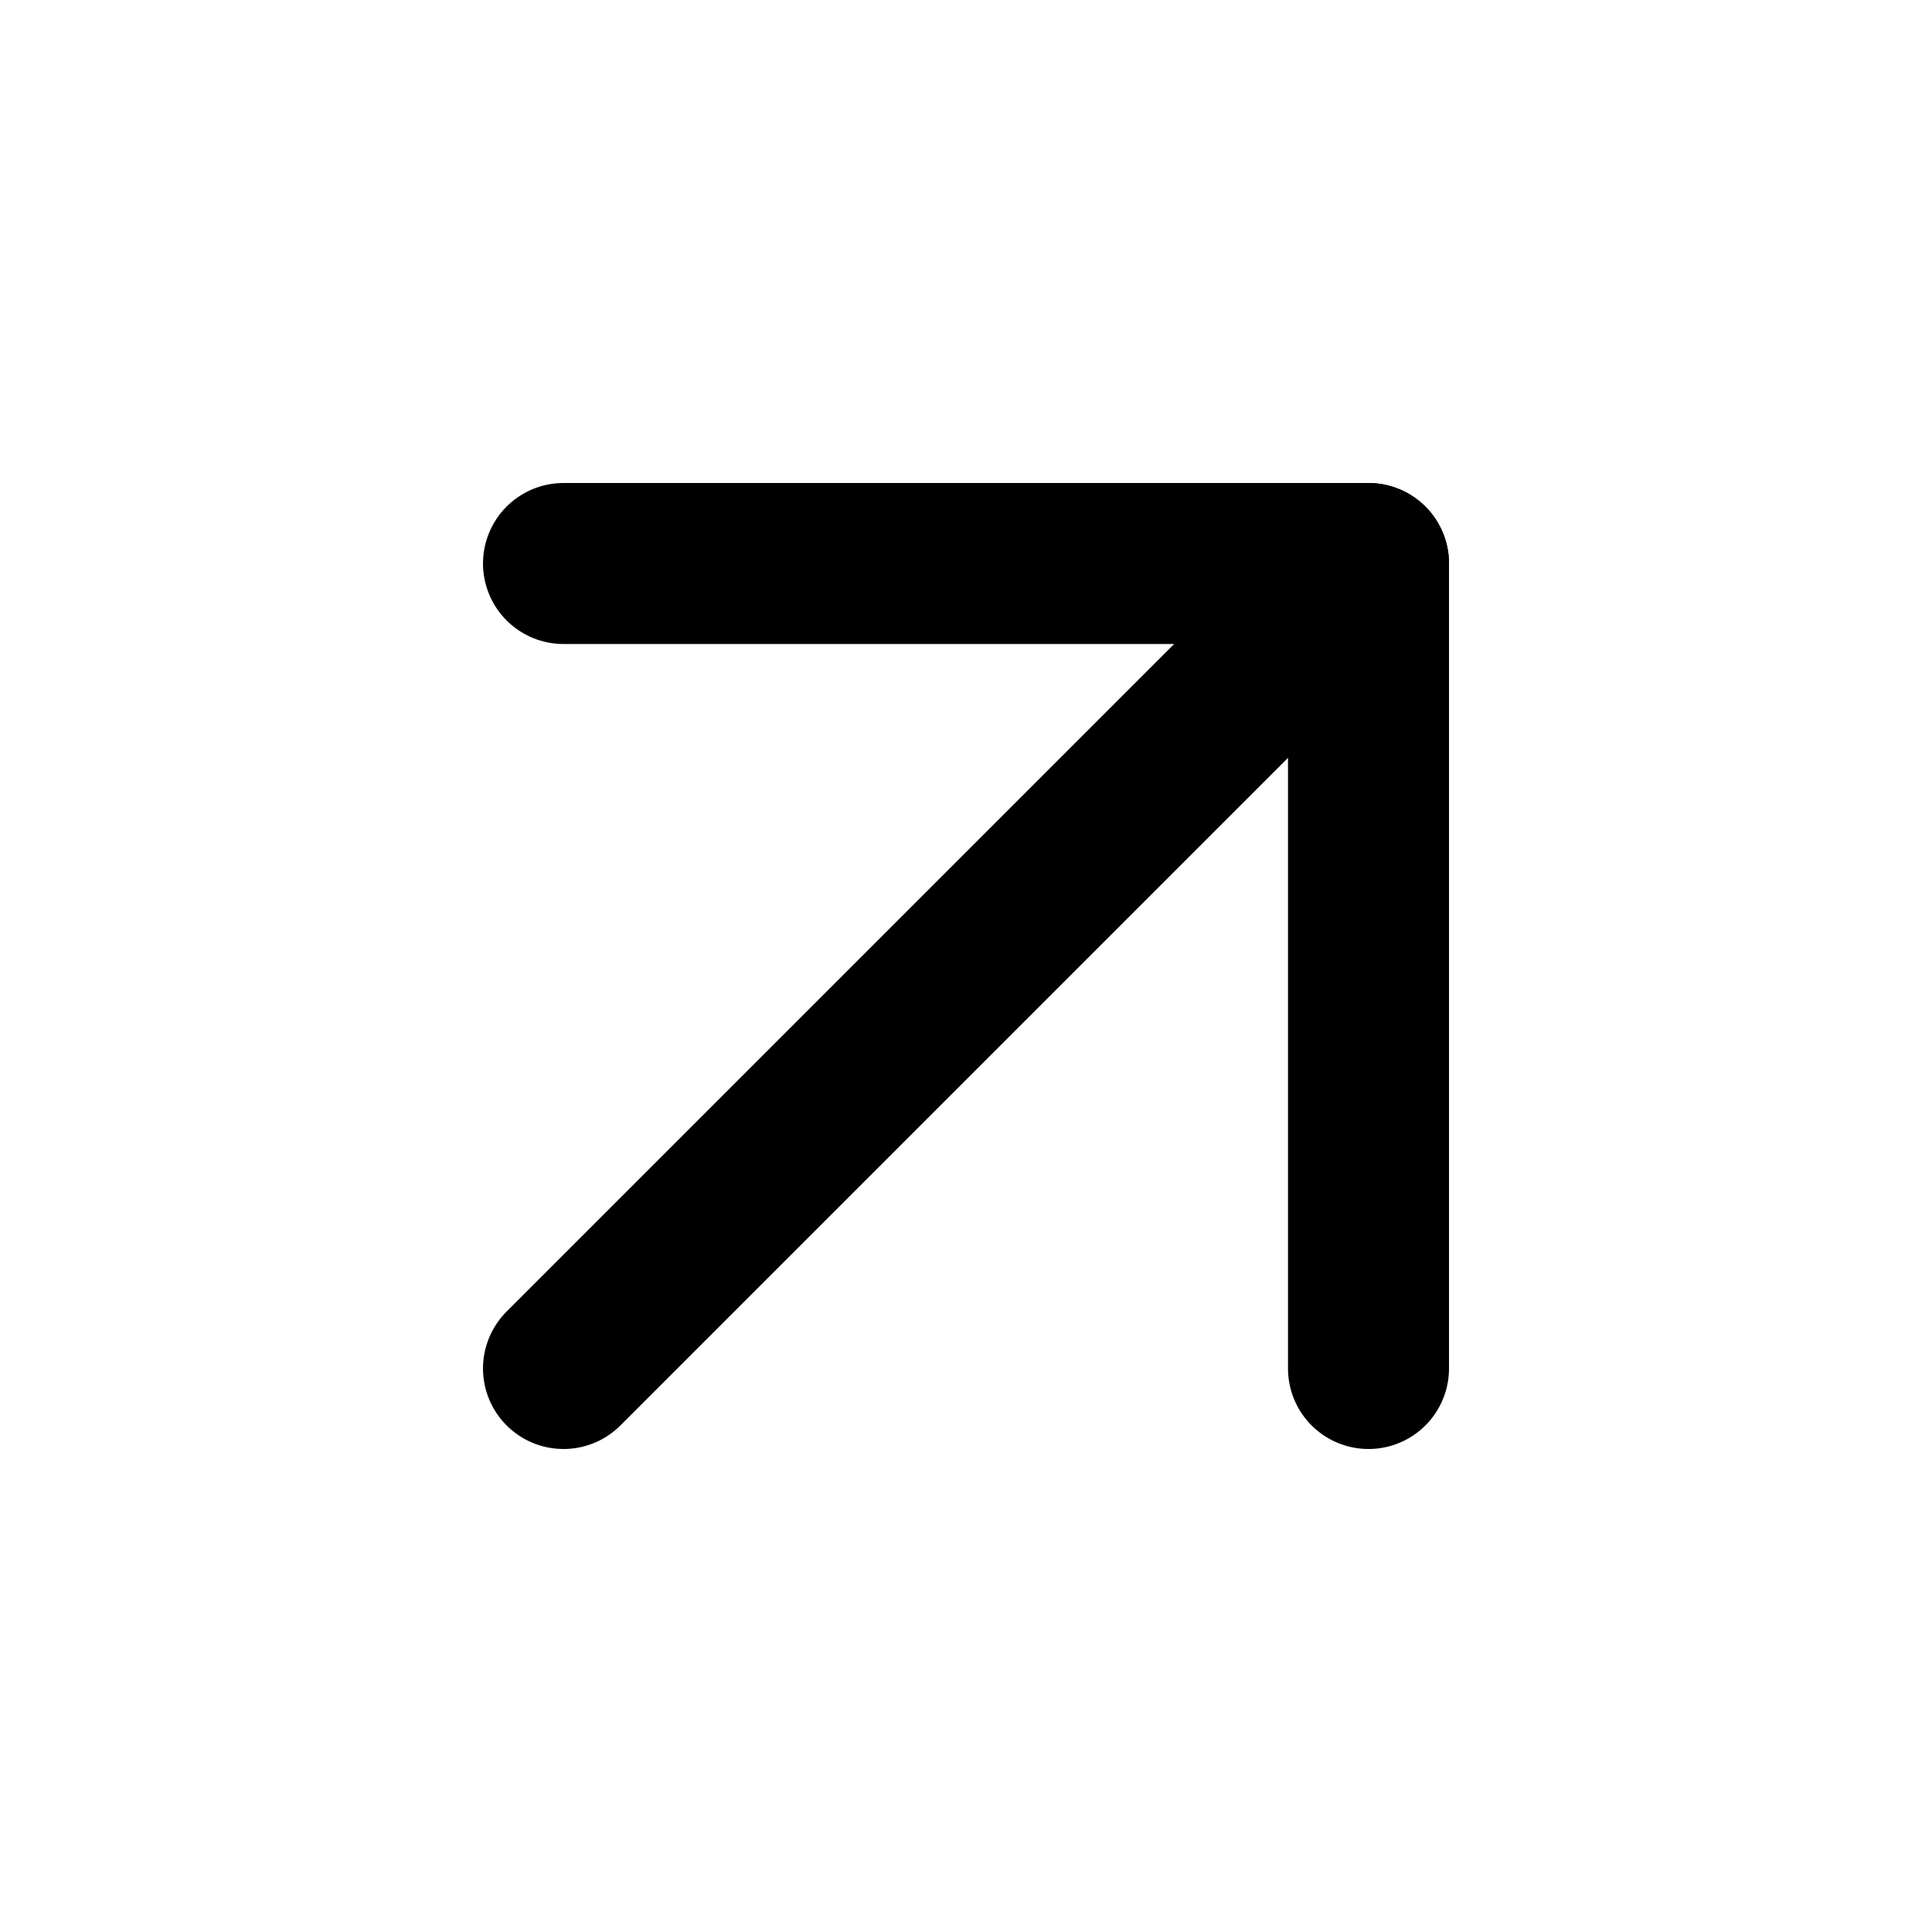
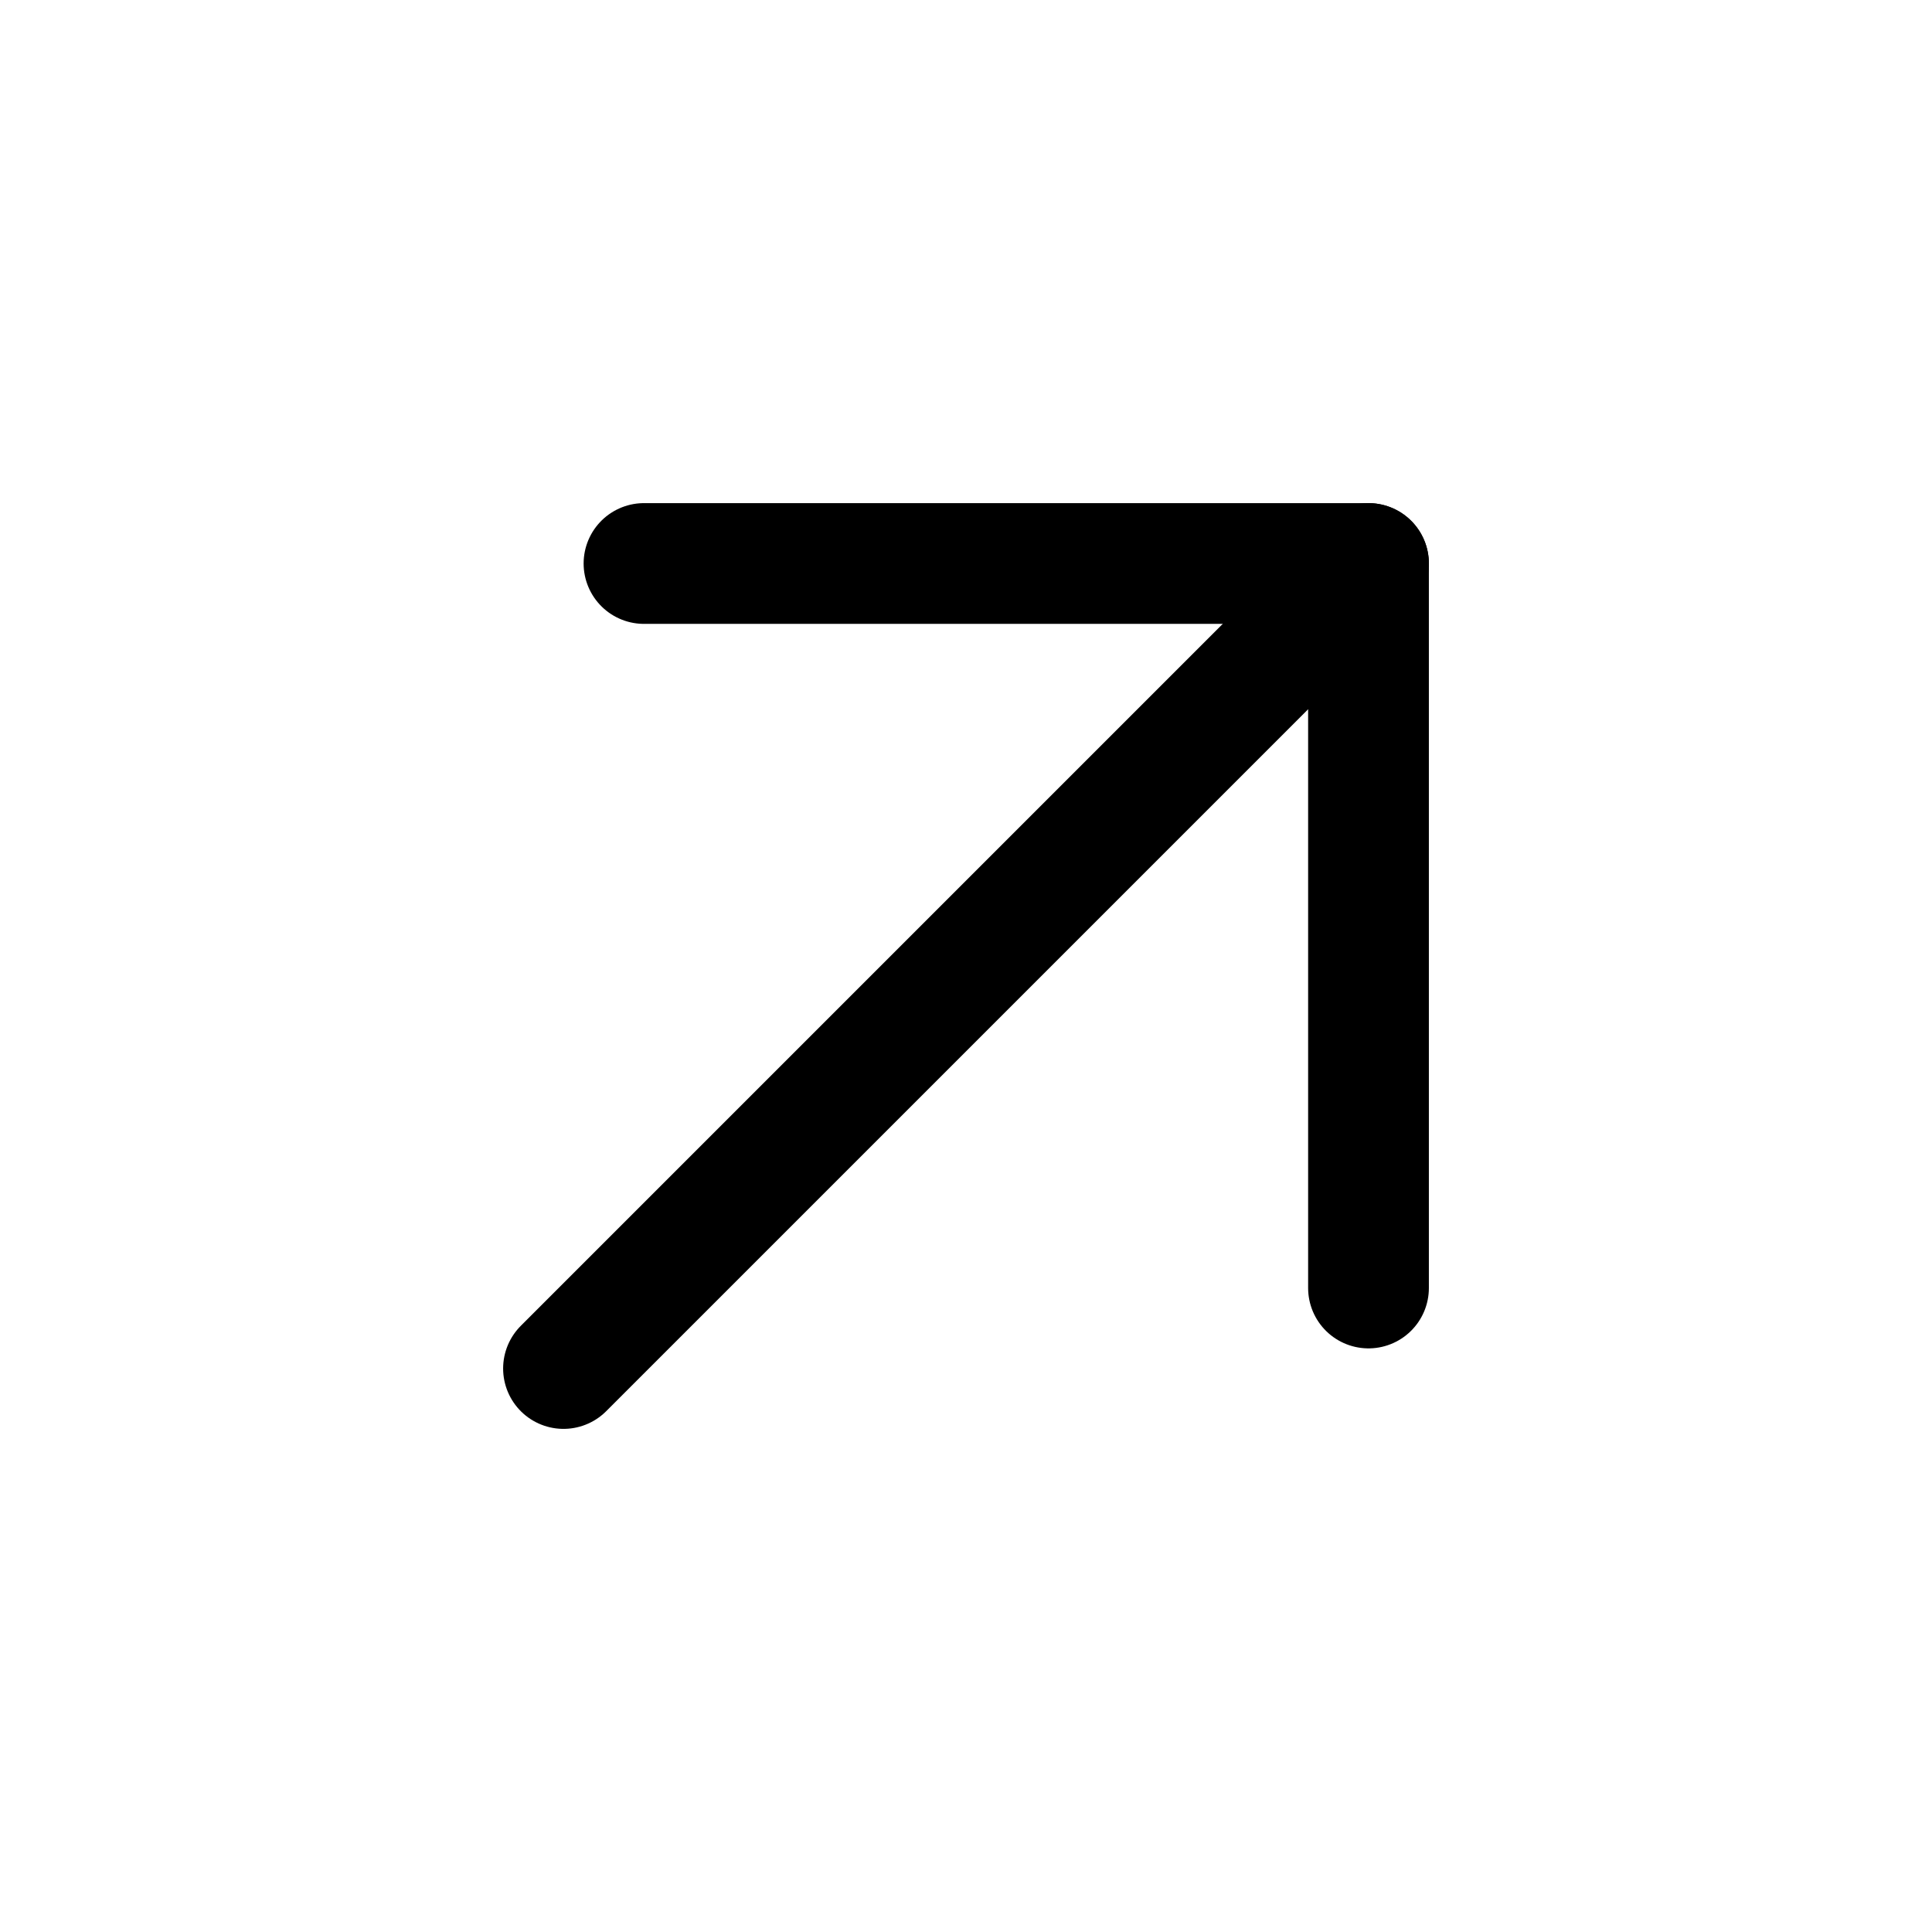
- <svg xmlns="http://www.w3.org/2000/svg" width="24" height="24" viewBox="0 0 24 24" fill="none" stroke="currentColor" stroke-width="2" stroke-linecap="round" stroke-linejoin="round">
-   <line x1="7" y1="17" x2="17" y2="7" />
-   <polyline points="7 7 17 7 17 17" />
+ <svg xmlns="http://www.w3.org/2000/svg" width="24" height="24" viewBox="0 0 24 24" stroke-width="1.5" stroke="currentColor" fill="none" stroke-linecap="round" stroke-linejoin="round">
+   <path stroke="none" d="M0 0h24v24H0z" fill="none" />
+   <line x1="17" y1="7" x2="7" y2="17" />
+   <polyline points="8 7 17 7 17 16" />
</svg>
